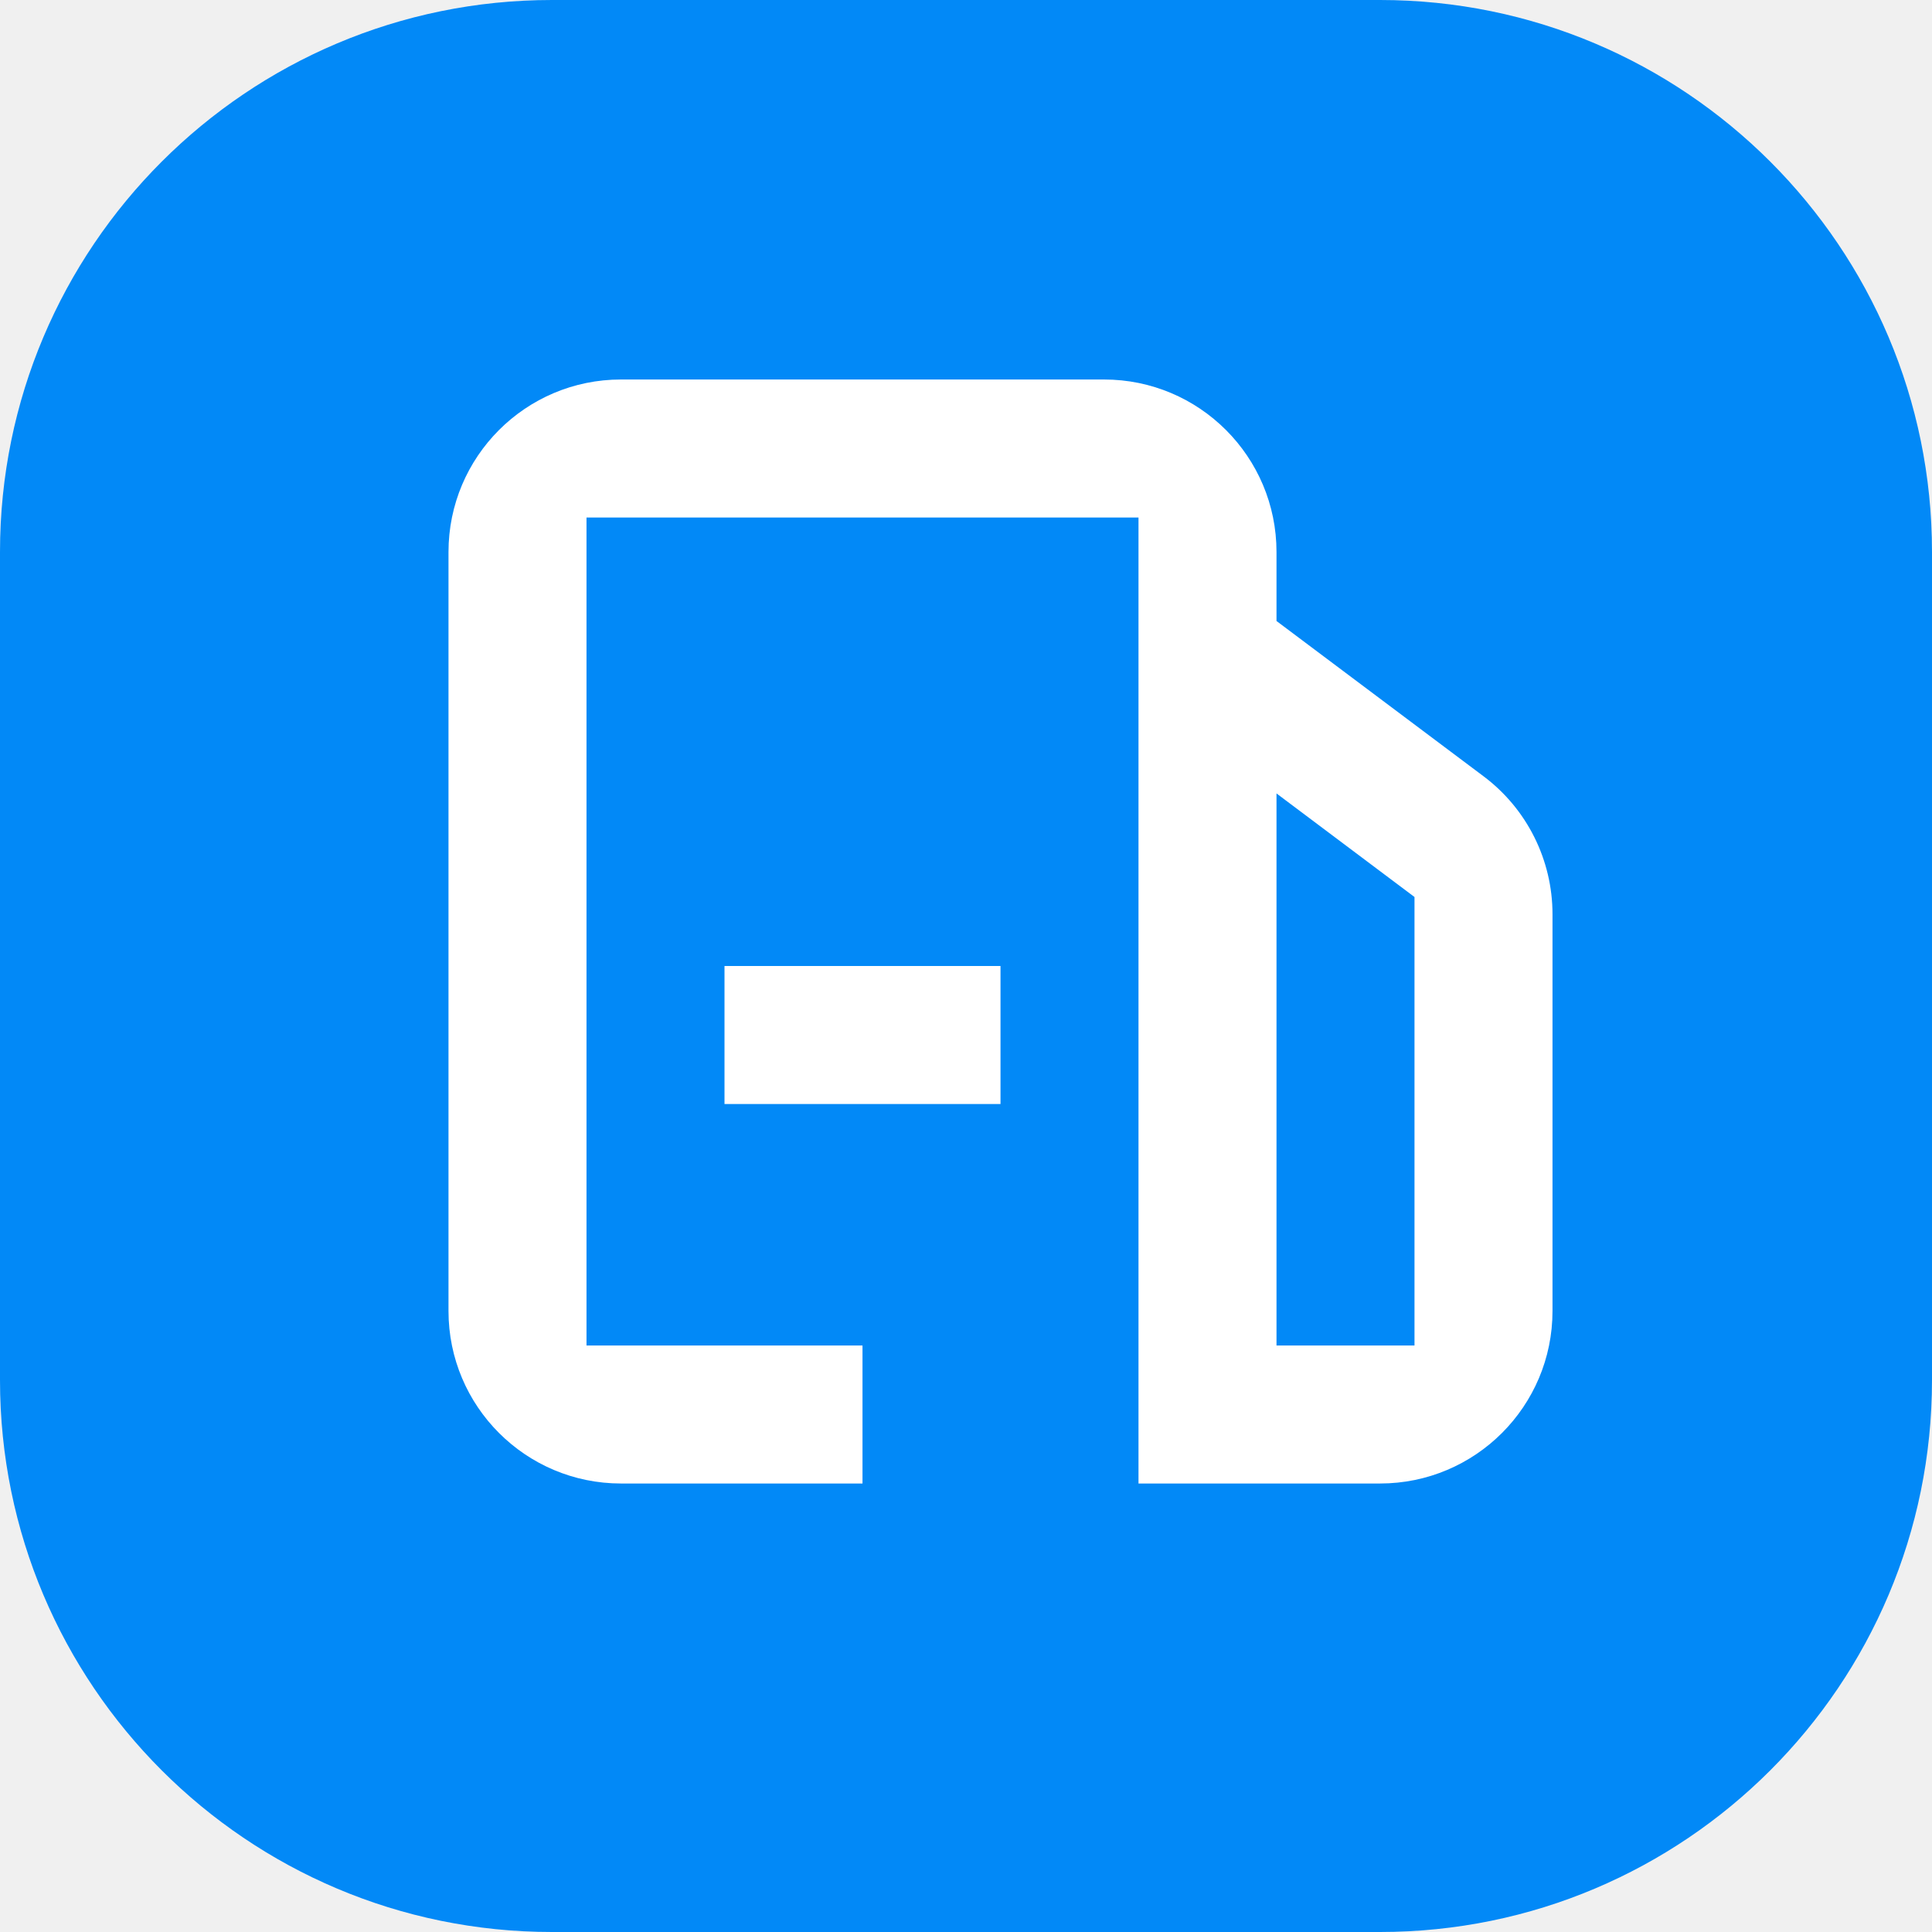
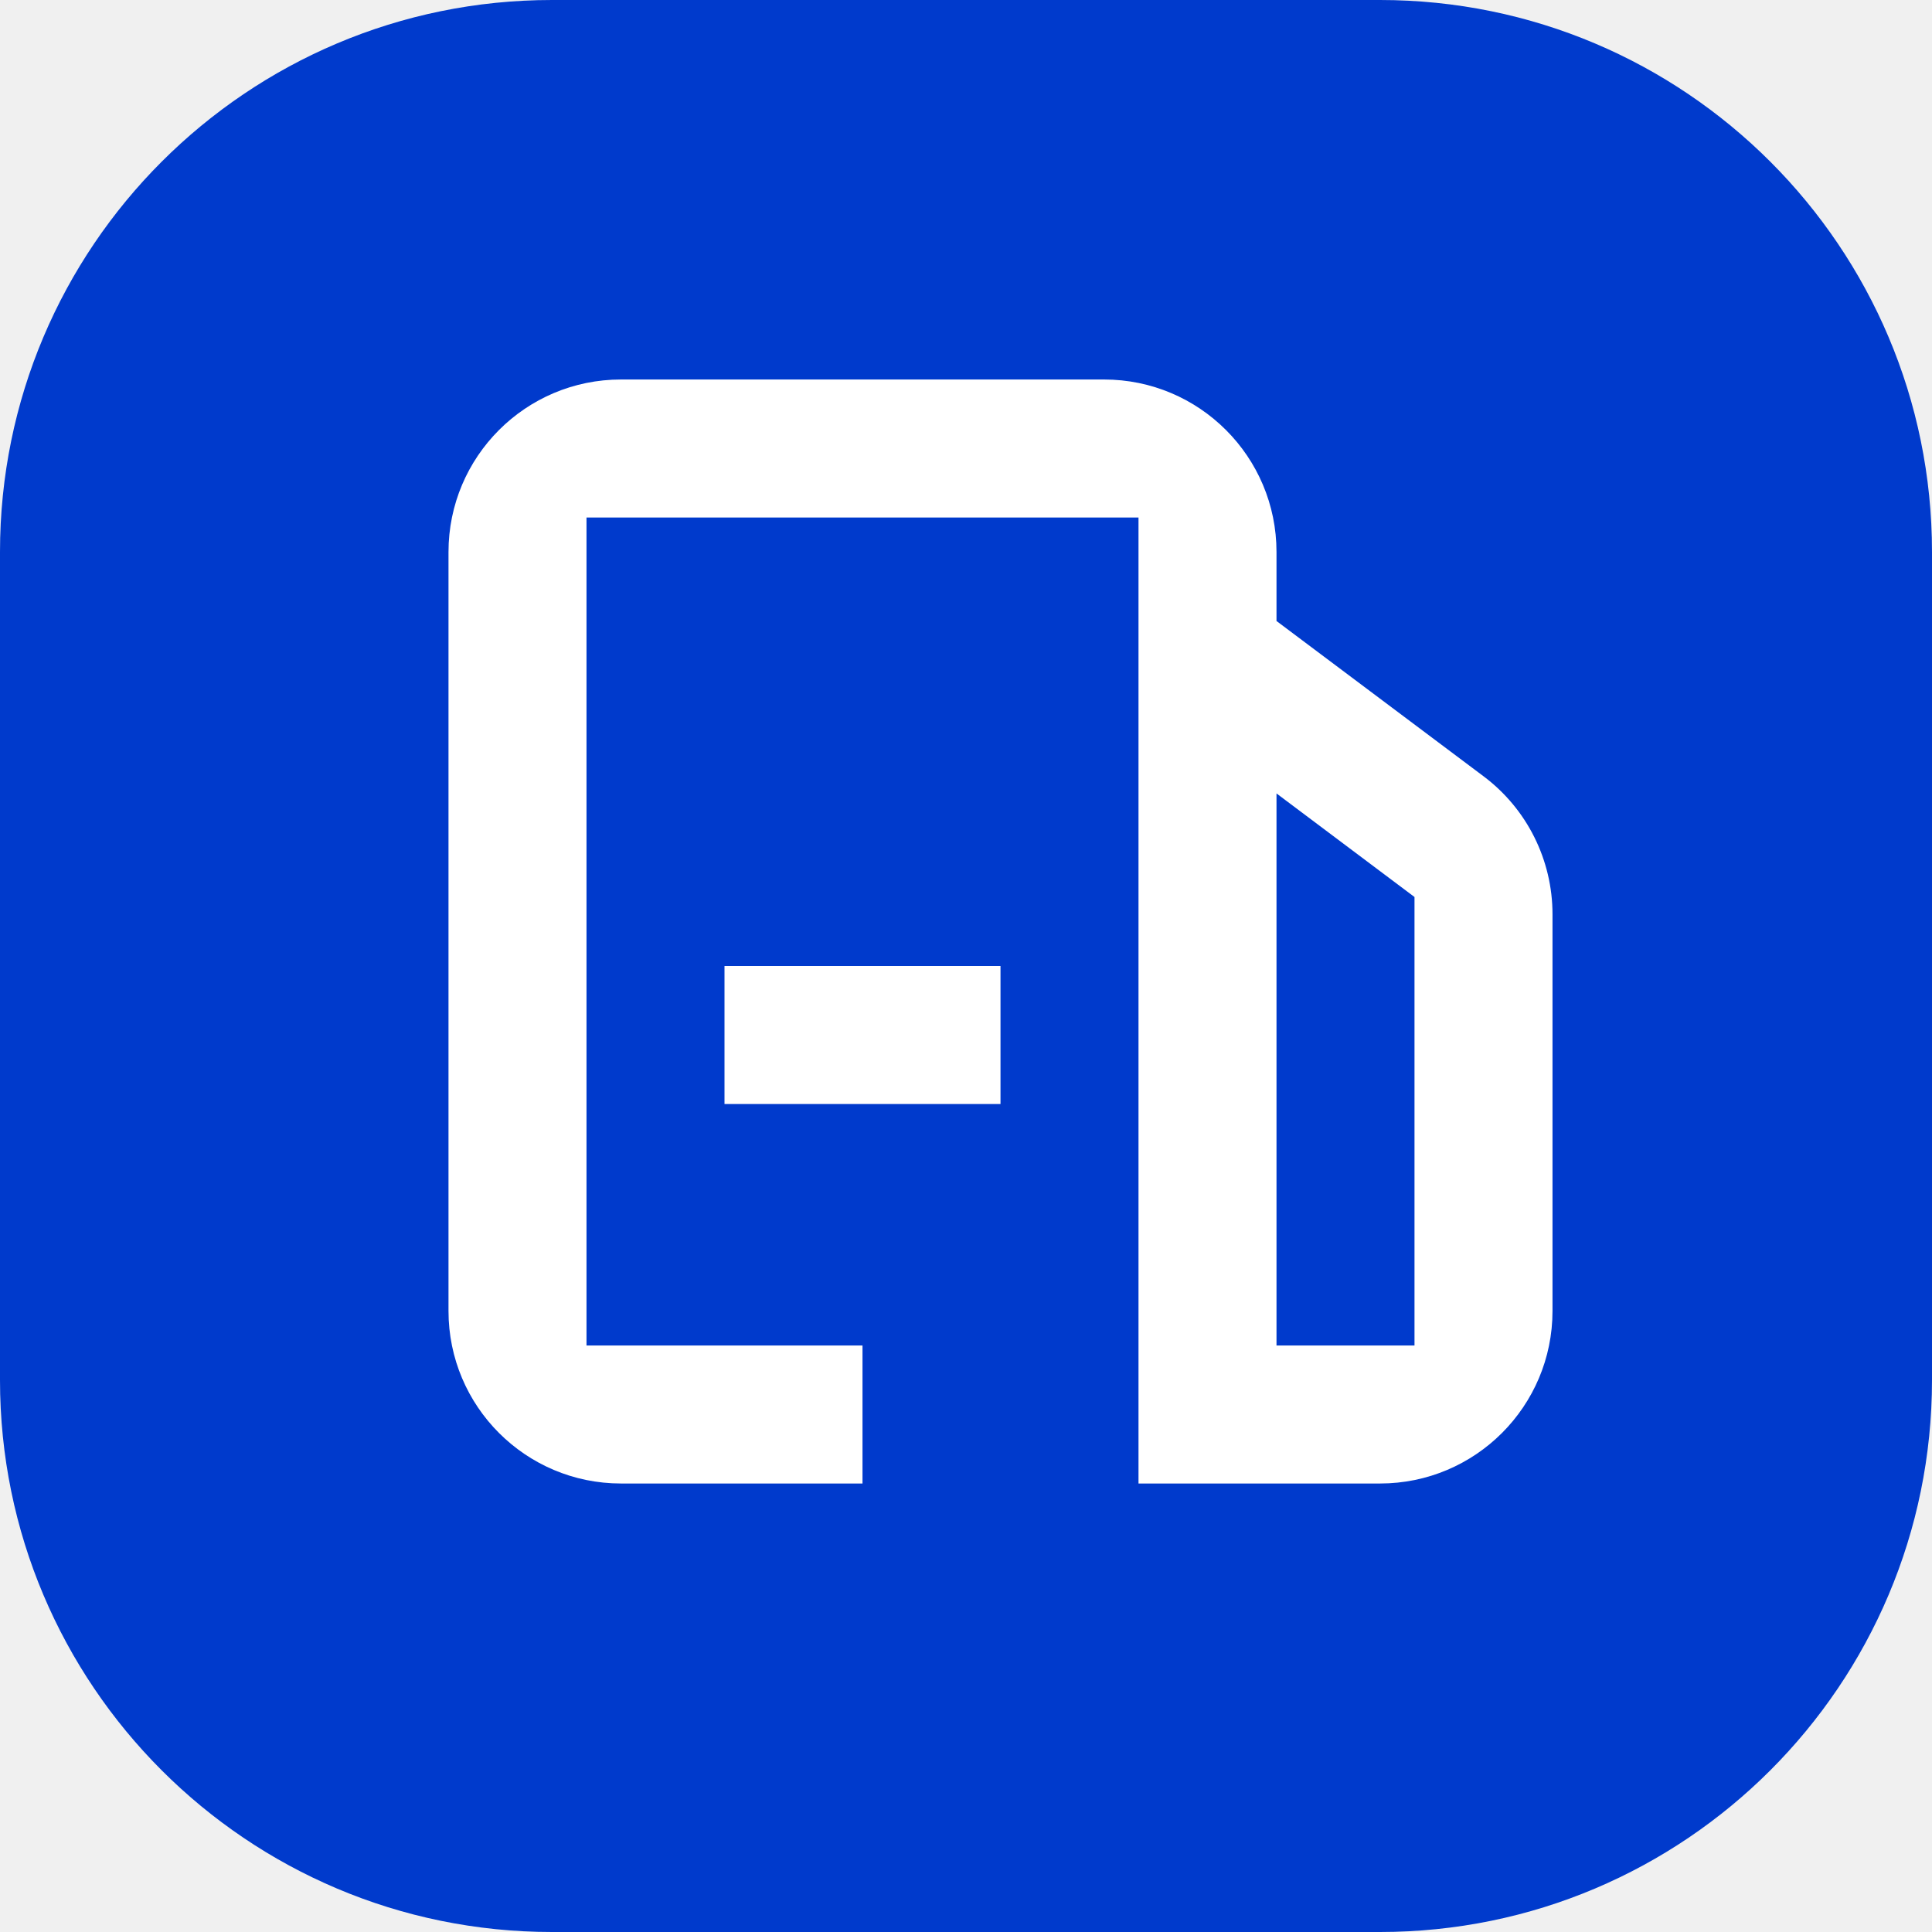
<svg xmlns="http://www.w3.org/2000/svg" width="28" height="28" viewBox="0 0 28 28" fill="none">
-   <path d="M20 0H8C3.582 0 0 3.582 0 8V20C0 24.418 3.582 28 8 28H20C24.418 28 28 24.418 28 20V8C28 3.582 24.418 0 20 0Z" fill="#0289F7" />
+   <path d="M20 0H8C3.582 0 0 3.582 0 8V20C0 24.418 3.582 28 8 28H20C24.418 28 28 24.418 28 20V8C28 3.582 24.418 0 20 0Z" fill="#003acc" />
  <path d="M20.5 13.25C20.5 13.093 20.5 13 20.5 13L18.5 11.499V19.5H20C20.276 19.5 20 19.5 20.5 19.5V13.25ZM14.5 14V16H10.5V14H14.5ZM22.5 19C22.5 20.381 21.381 21.5 20 21.5H16.5V19.5V7.5C16.5 7.5 16.276 7.5 16 7.5H9C8.724 7.5 9 7.5 8.5 7.5V19.5C9 19.5 8.724 19.5 9 19.5H12.5V21.5H9C7.619 21.5 6.5 20.381 6.5 19V8C6.5 6.619 7.619 5.5 9 5.5H16C17.381 5.5 18.5 6.619 18.5 8V9L21.5 11.25C22.13 11.722 22.5 12.463 22.5 13.25V19Z" fill="white" />
</svg>
